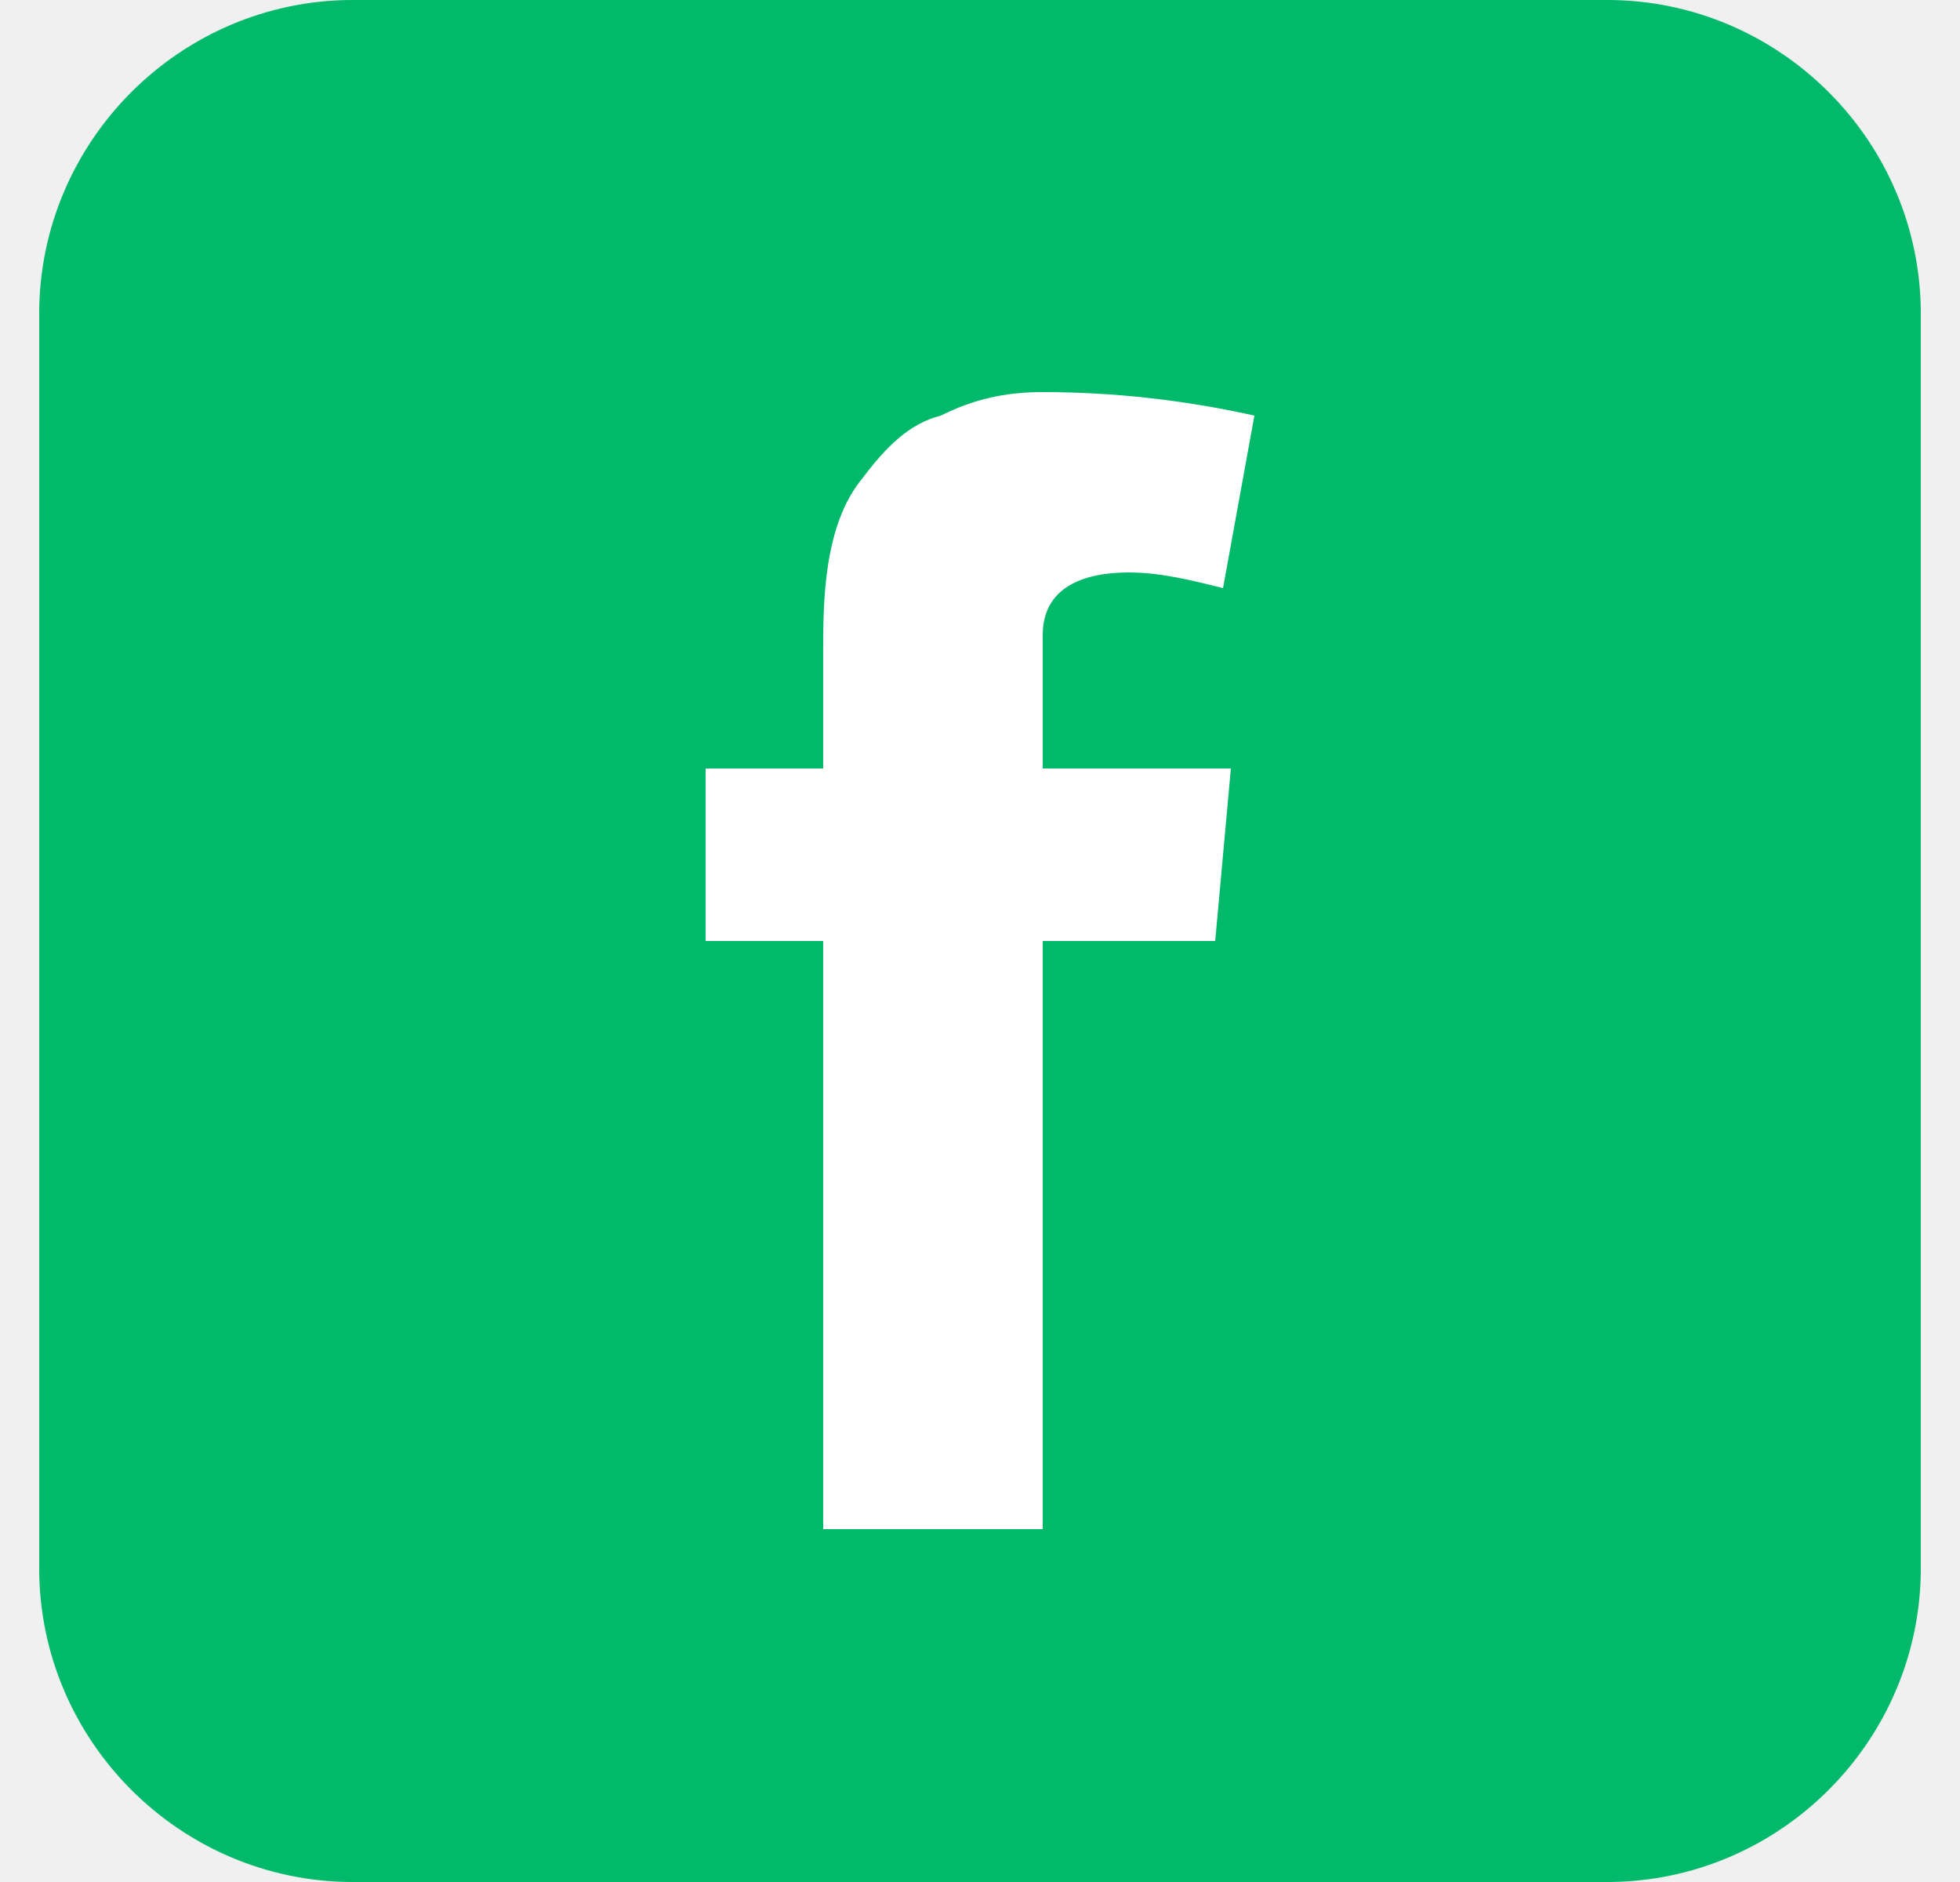
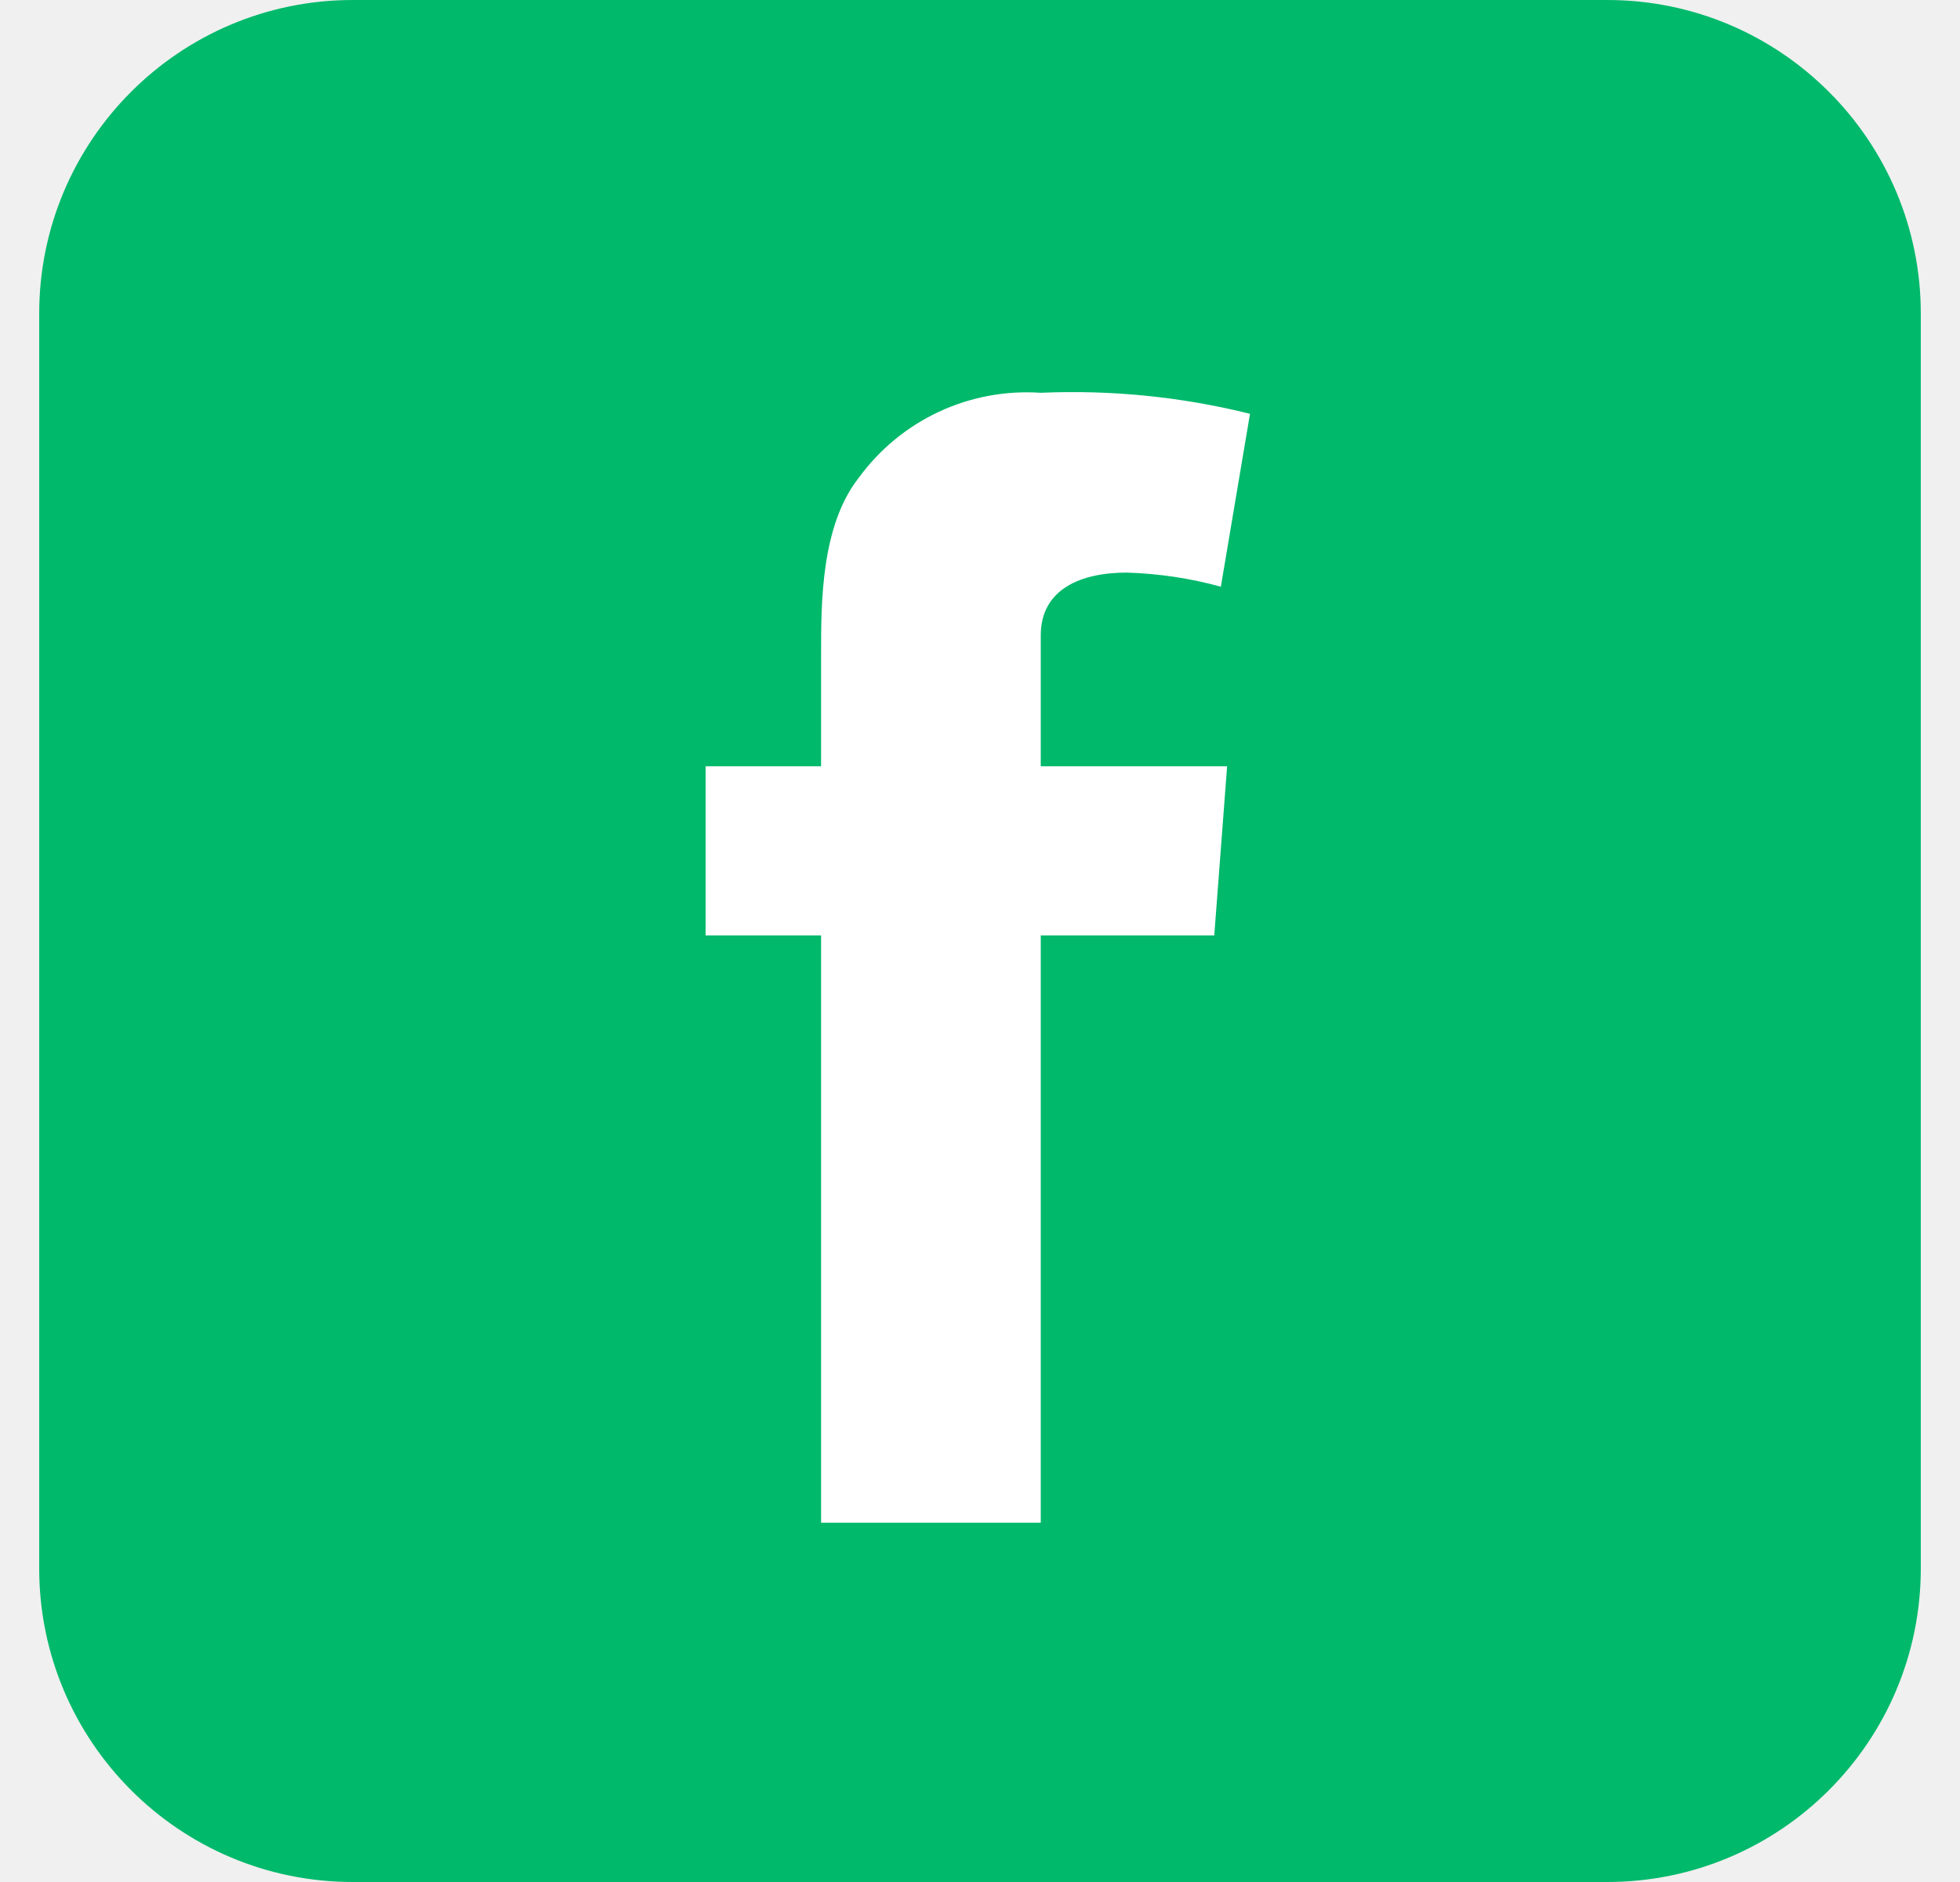
- <svg xmlns="http://www.w3.org/2000/svg" version="1.1" id="Layer_1" x="0px" y="0px" viewBox="0 0 25 24" style="enable-background:new 0 0 25 24;" xml:space="preserve">
-   <style type="text/css">
- 	.st0{fill:#00B96B;}
- 	.st1{fill:#FFFFFF;}
- </style>
-   <path class="st0" d="M4.5,0h16c2.2,0,4,1.8,4,4v16c0,2.2-1.8,4-4,4h-16c-2.2,0-4-1.8-4-4V4C0.5,1.8,2.3,0,4.5,0z" />
-   <path class="st1" d="M9,9.8h1.5V8.3c0-0.6,0-1.6,0.5-2.2c0.3-0.4,0.6-0.7,1-0.8C12.4,5.1,12.8,5,13.3,5c0.9,0,1.8,0.1,2.7,0.3  l-0.4,2.2c-0.4-0.1-0.8-0.2-1.2-0.2c-0.6,0-1.1,0.2-1.1,0.8v1.7h2.4l-0.2,2.2h-2.2v7.5h-2.8v-7.5H9V9.8z" />
+ <svg xmlns="http://www.w3.org/2000/svg" width="25" height="24" viewBox="0 0 25 24" fill="none">
+   <rect x="0.5" width="24" height="24" rx="4" fill="#00B96B" />
+   <path d="M9 9.772H10.473V8.327C10.473 7.687 10.473 6.702 10.953 6.094C11.217 5.731 11.568 5.442 11.974 5.252C12.38 5.062 12.828 4.979 13.275 5.009C14.173 4.97 15.072 5.06 15.944 5.277L15.572 7.482C15.181 7.374 14.777 7.314 14.371 7.302C13.791 7.302 13.275 7.51 13.275 8.103V9.772H15.652L15.488 11.929H13.275V19.418H10.473V11.929H9V9.772Z" fill="white" />
</svg>
